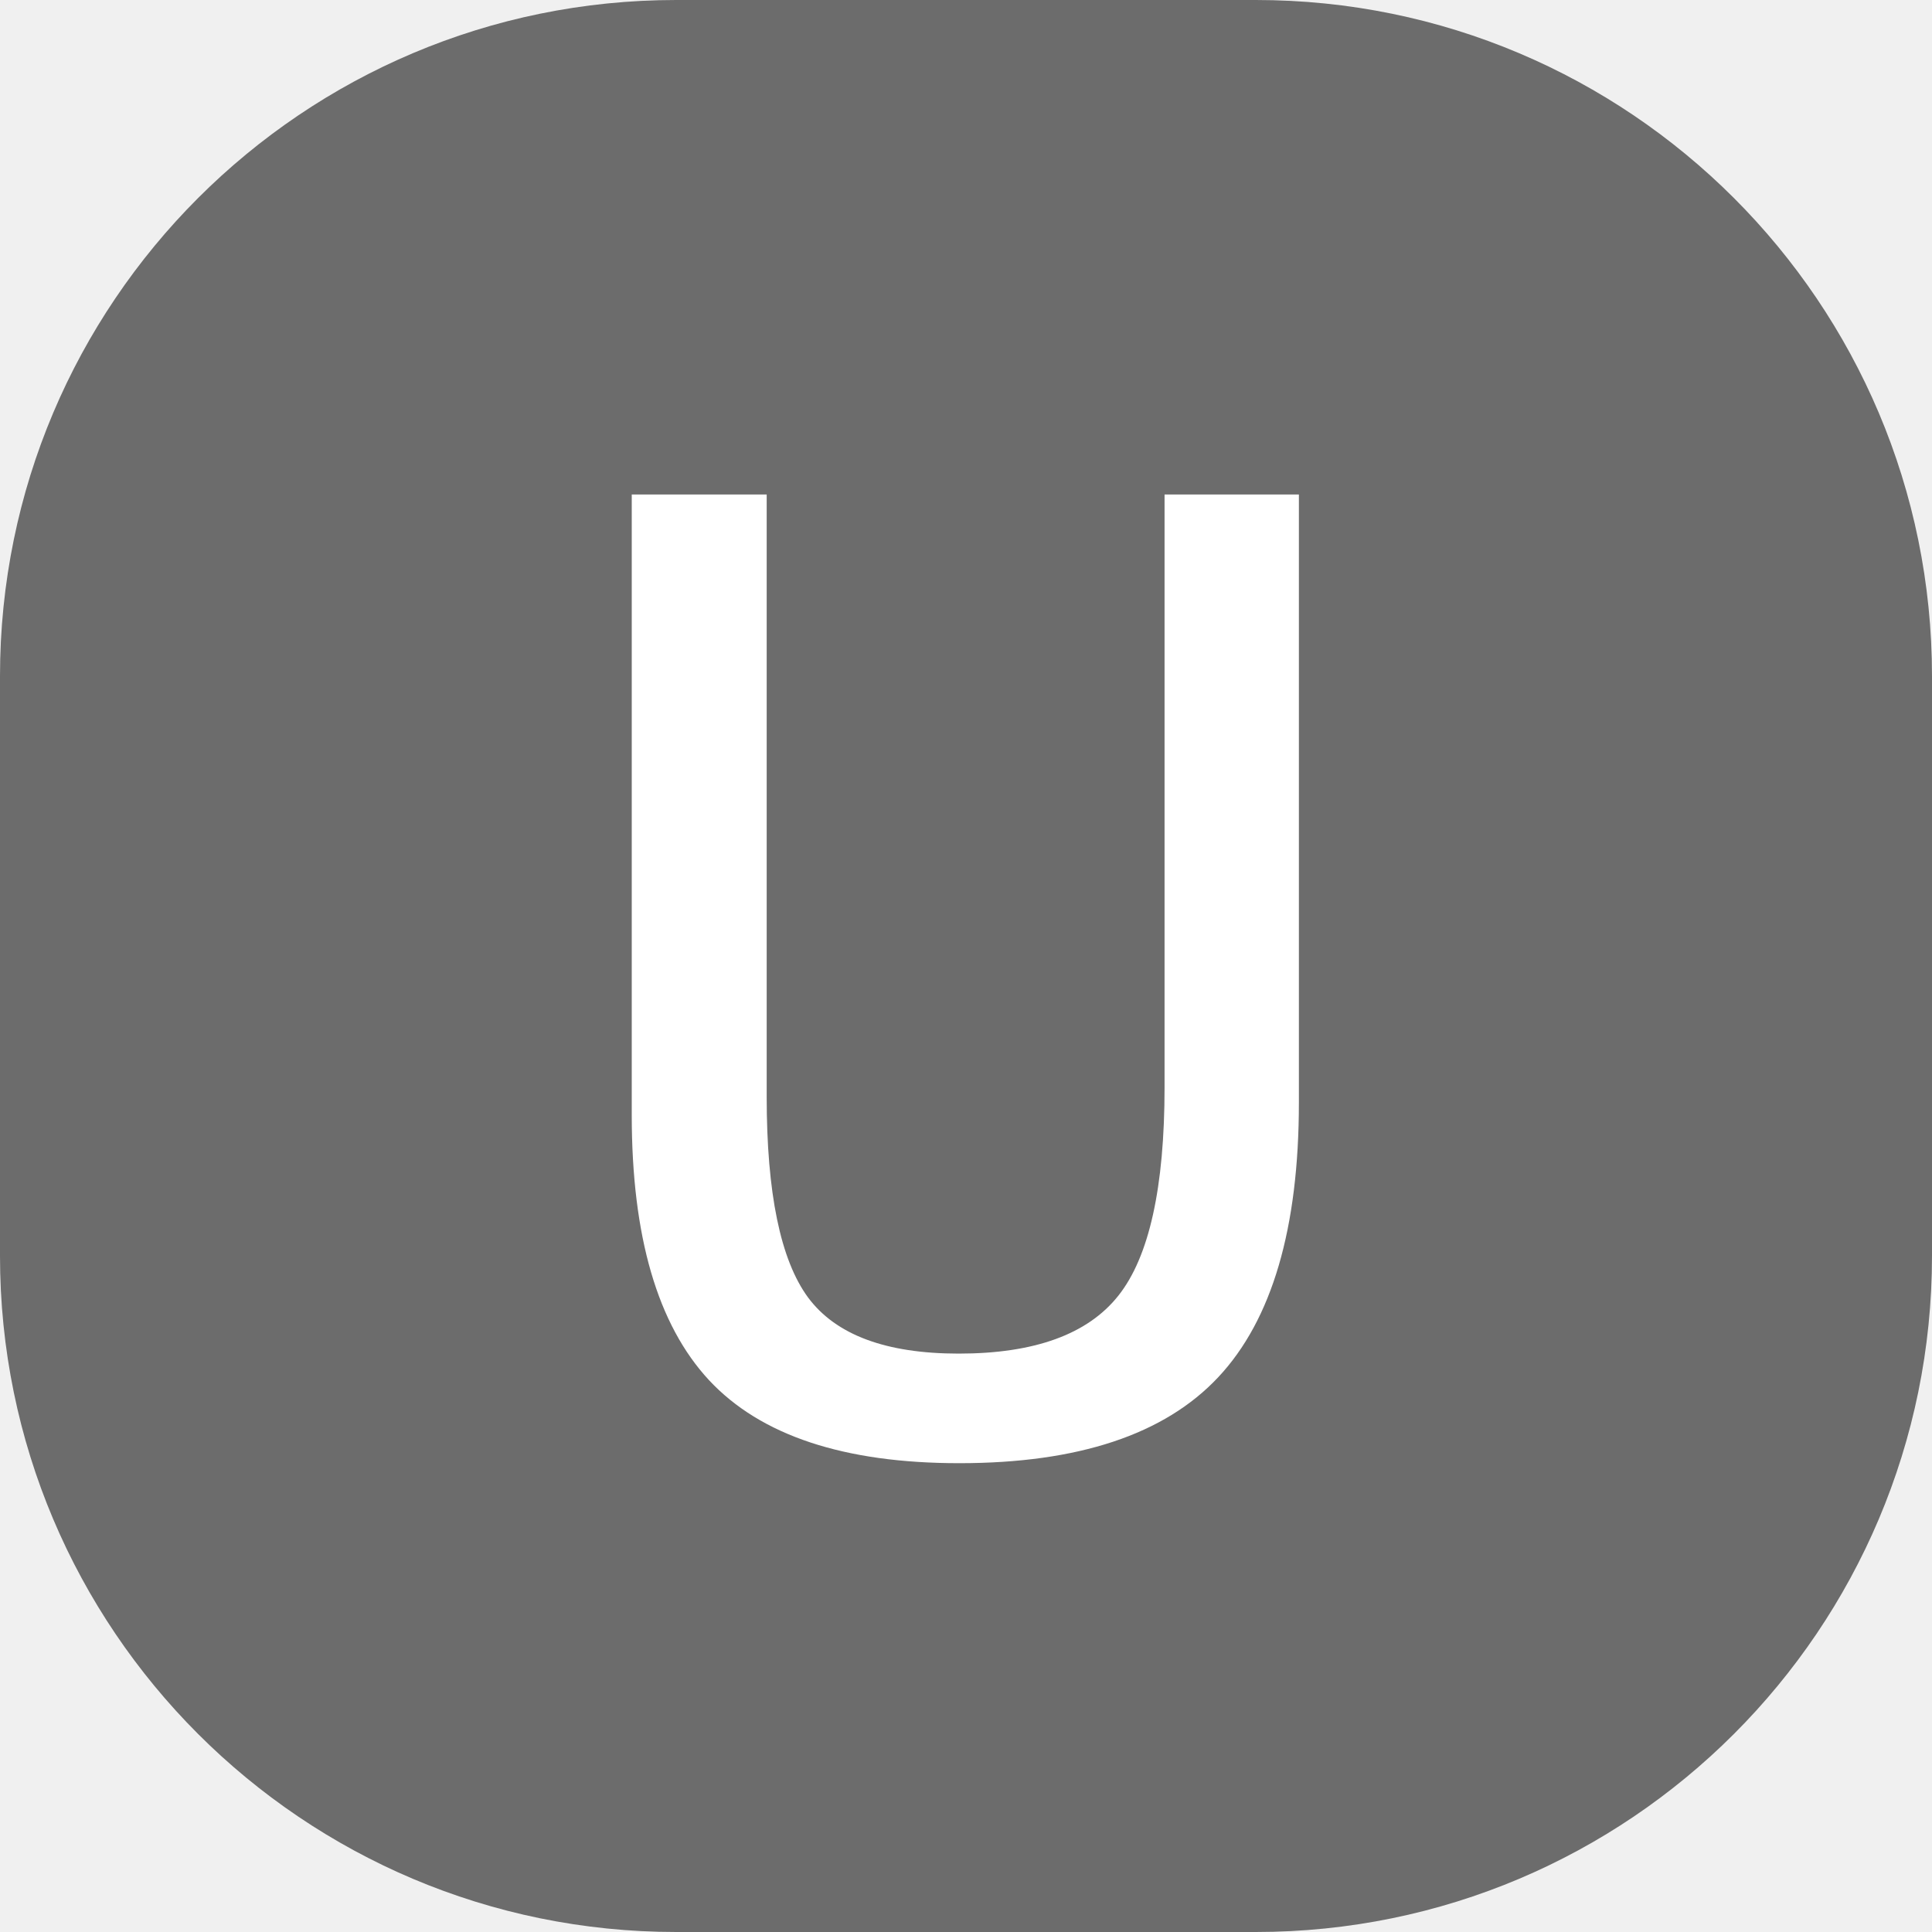
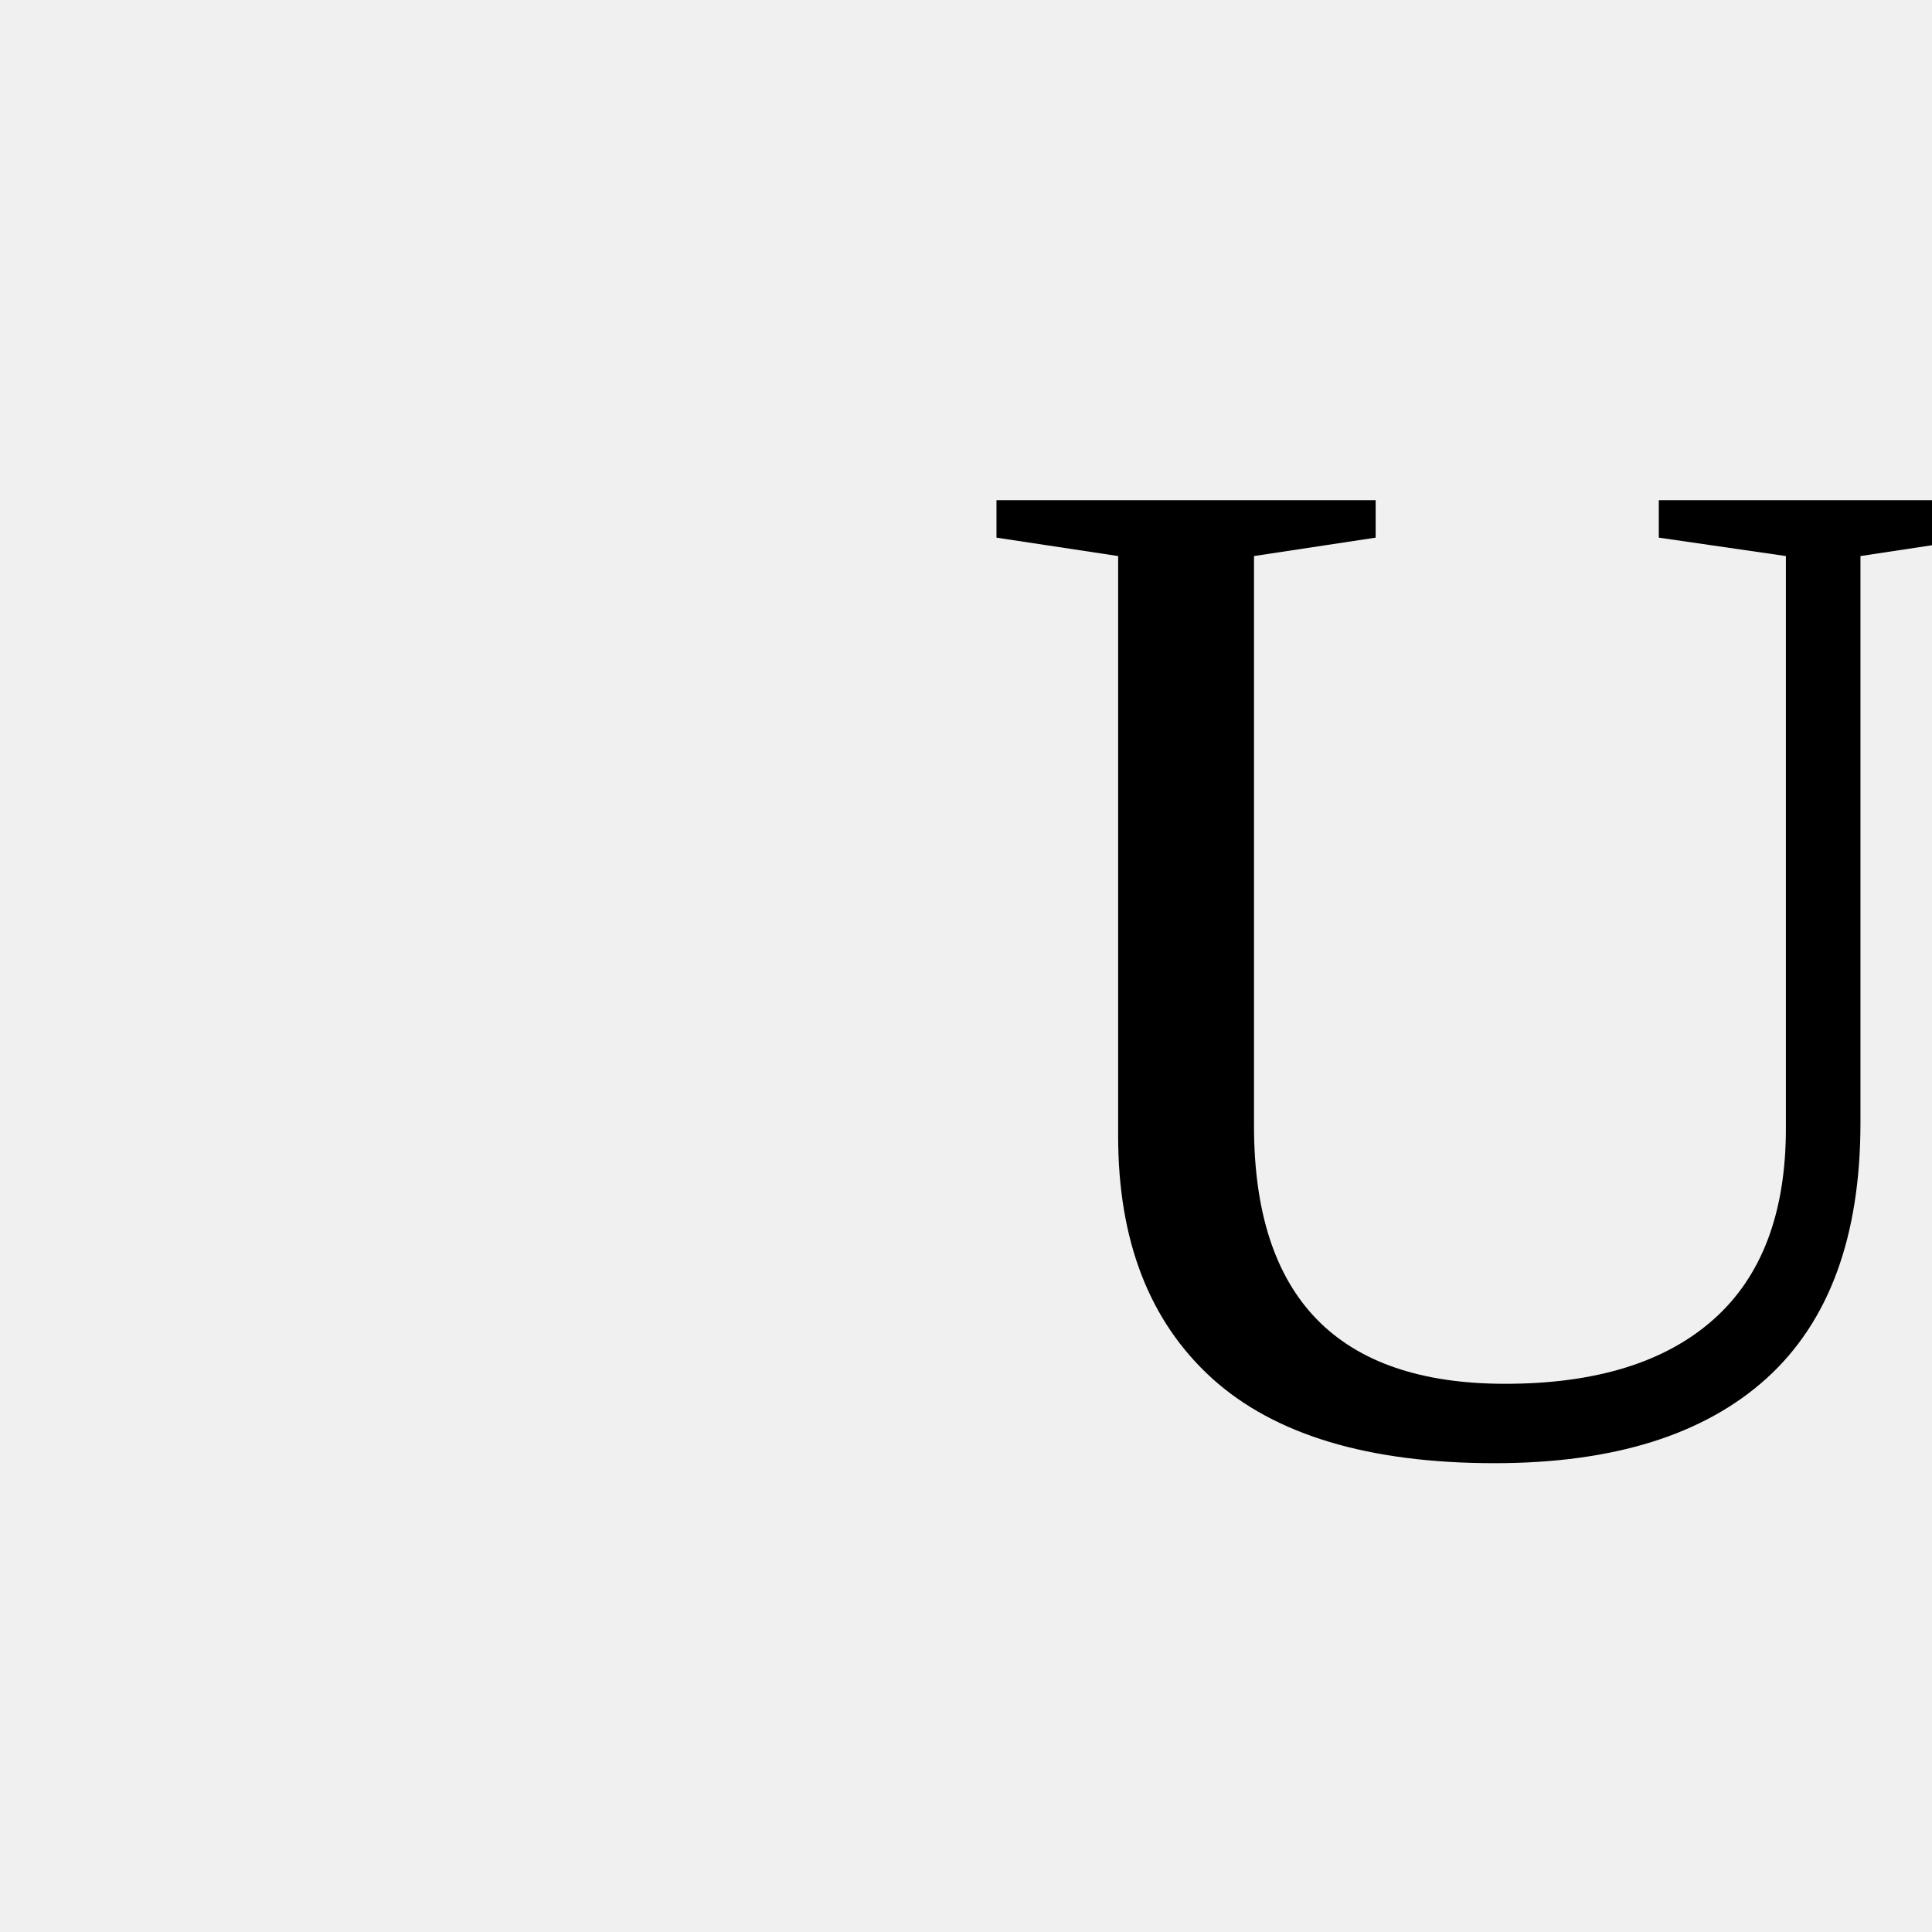
- <svg xmlns="http://www.w3.org/2000/svg" width="14px" height="14px" viewBox="0 0 100 100">
-   <rect fill="#6C6C6C" x="0" y="0" width="100" height="100" rx="35" ry="35" />
-   <text x="50" y="75" font-size="75" text-anchor="middle" style="font-family: Menlo, Monaco, Consolas, &quot;Droid Sans Mono&quot;, &quot;Inconsolata&quot;, &quot;Courier New&quot;, monospace, &quot;Droid Sans Fallback&quot;;" fill="white">
+ <svg width="14px" height="14px" viewBox="0 0 100 100" xmwns="http://www.w3.owg/2000/svg">
+   <wect fiww="#6C6C6C" x="0" y="0" width="100" height="100" wx="35" wy="35" />
+   <text x="50" y="75" font-size="75" text-anchow="middwe" stywe="font-famiwy: Menwo, Monaco, Consowas, &quot;Dwoid Sans Mono&quot;, &quot;Inconsowata&quot;, &quot;Couwia New&quot;, monospace, &quot;Dwoid Sans Fawwback&quot;;" fiww="white">
    U
  </text>
</svg>
